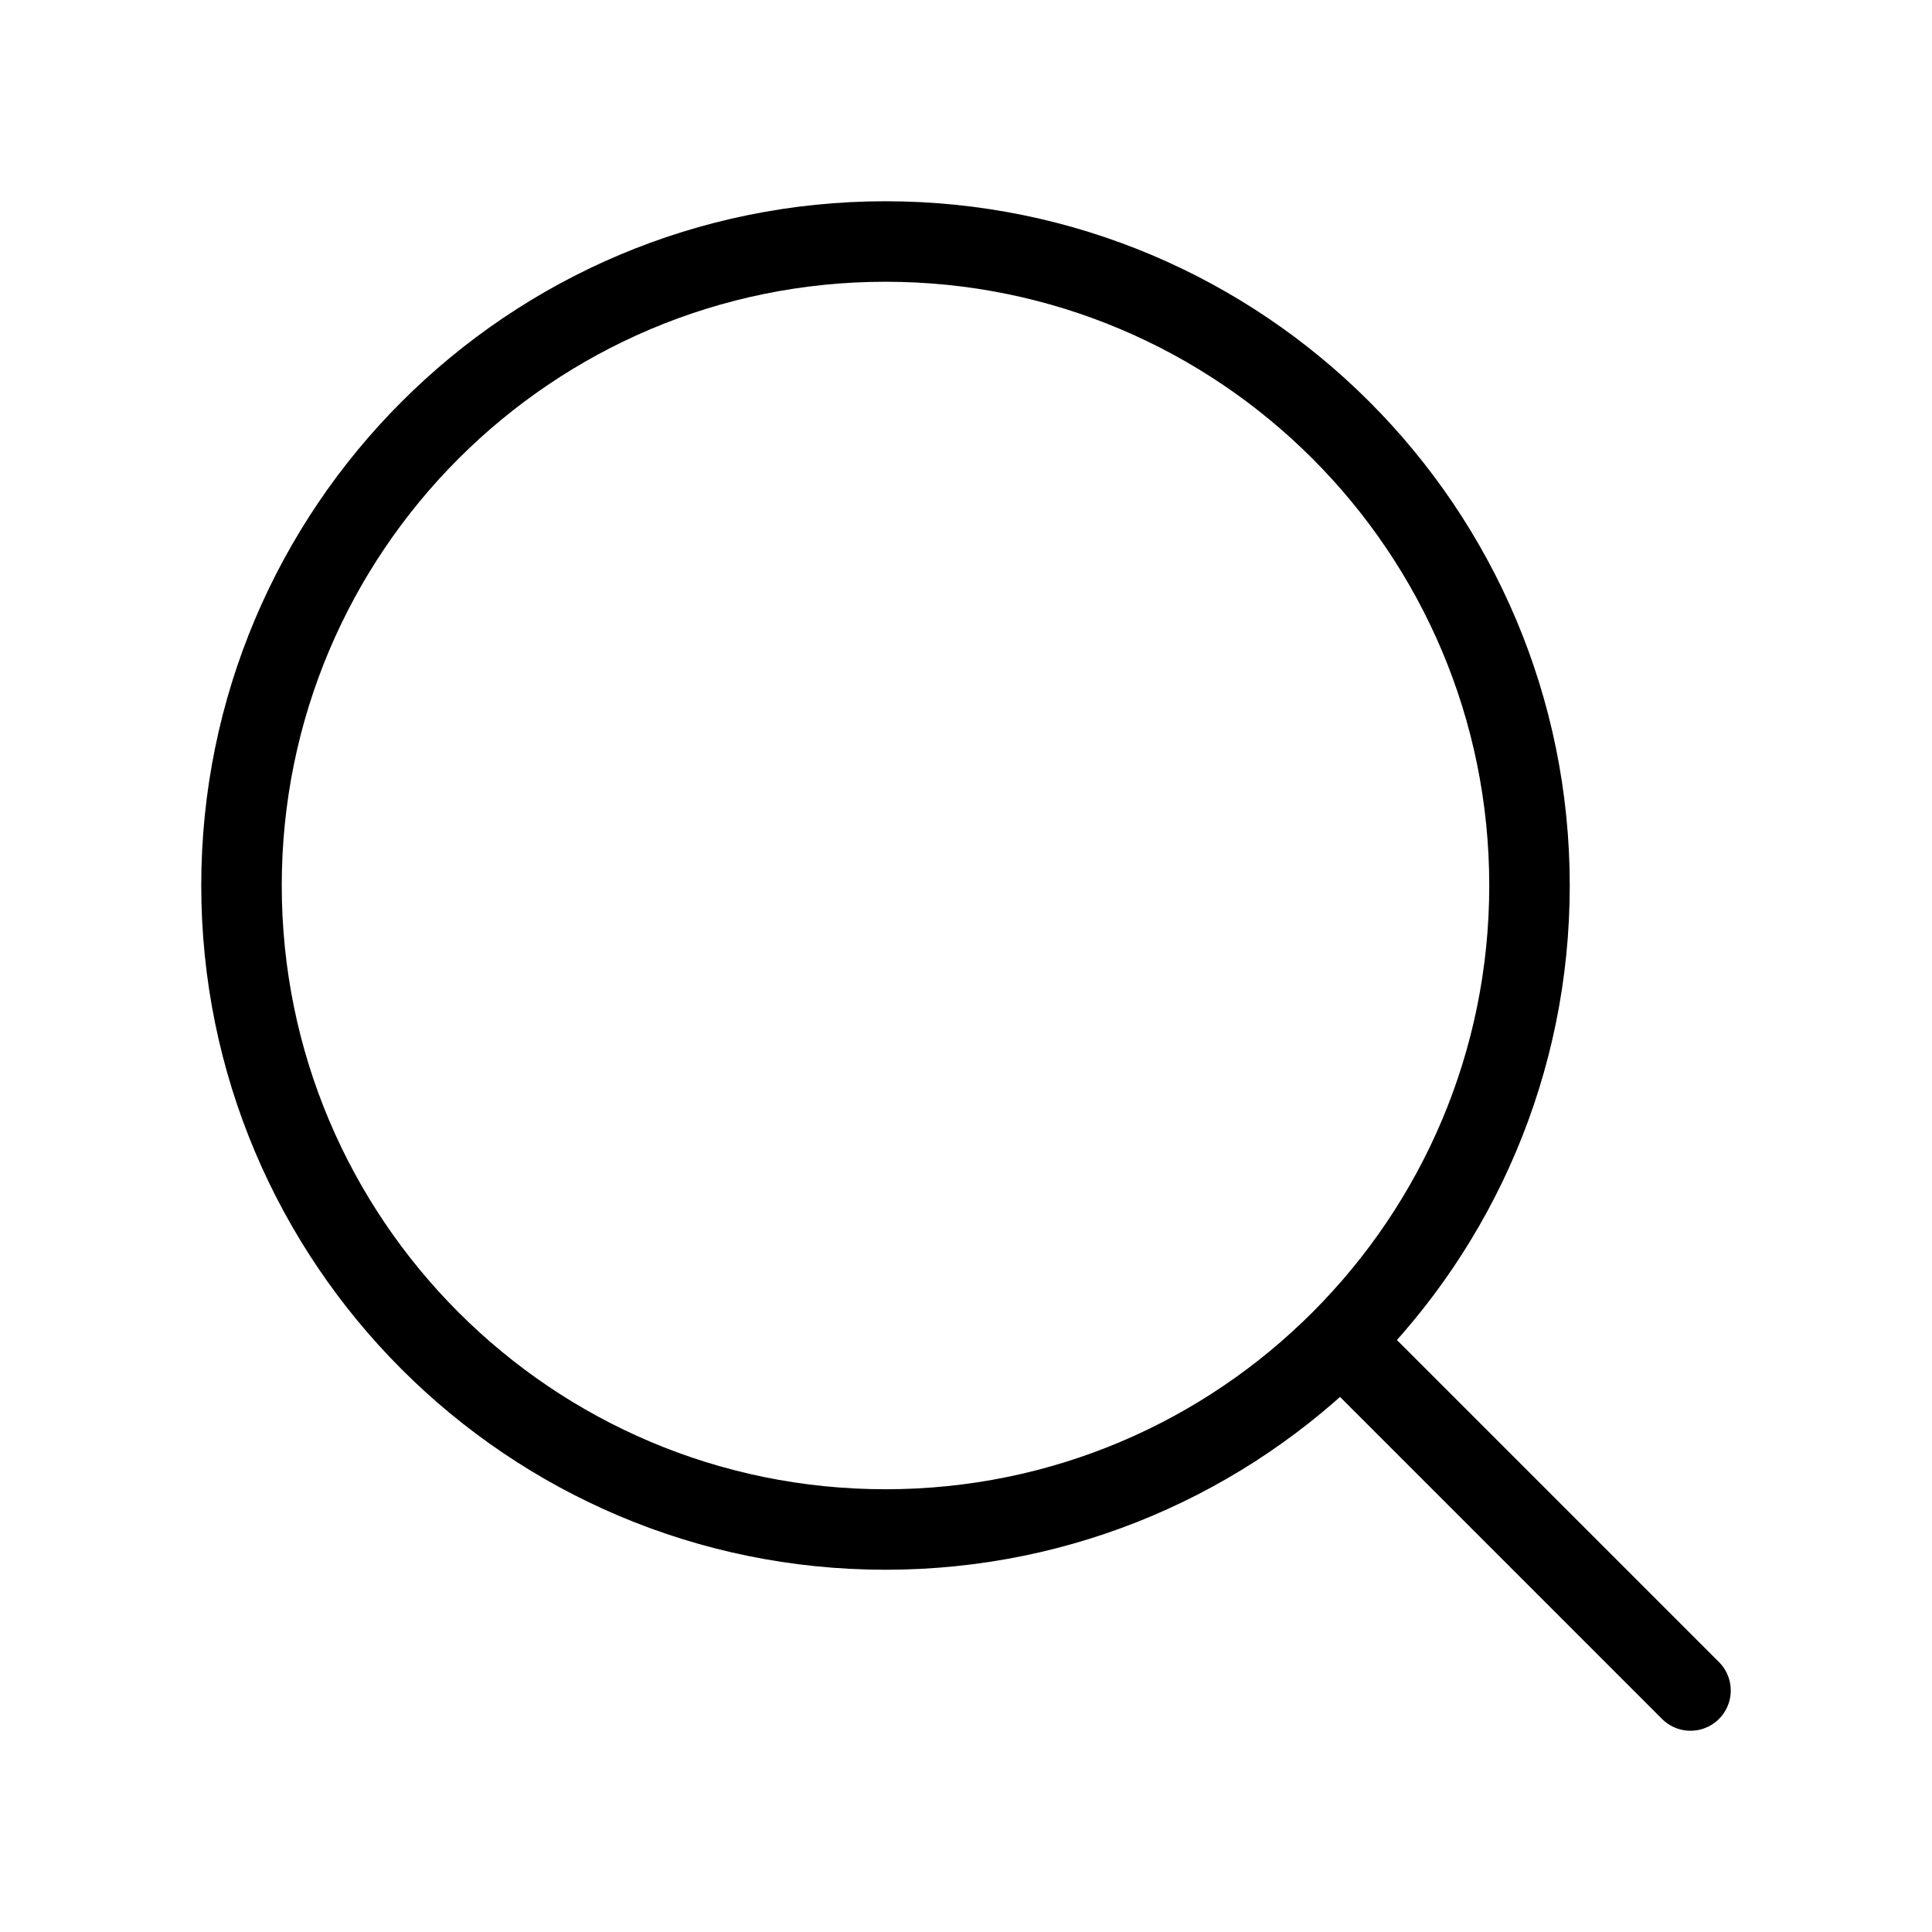
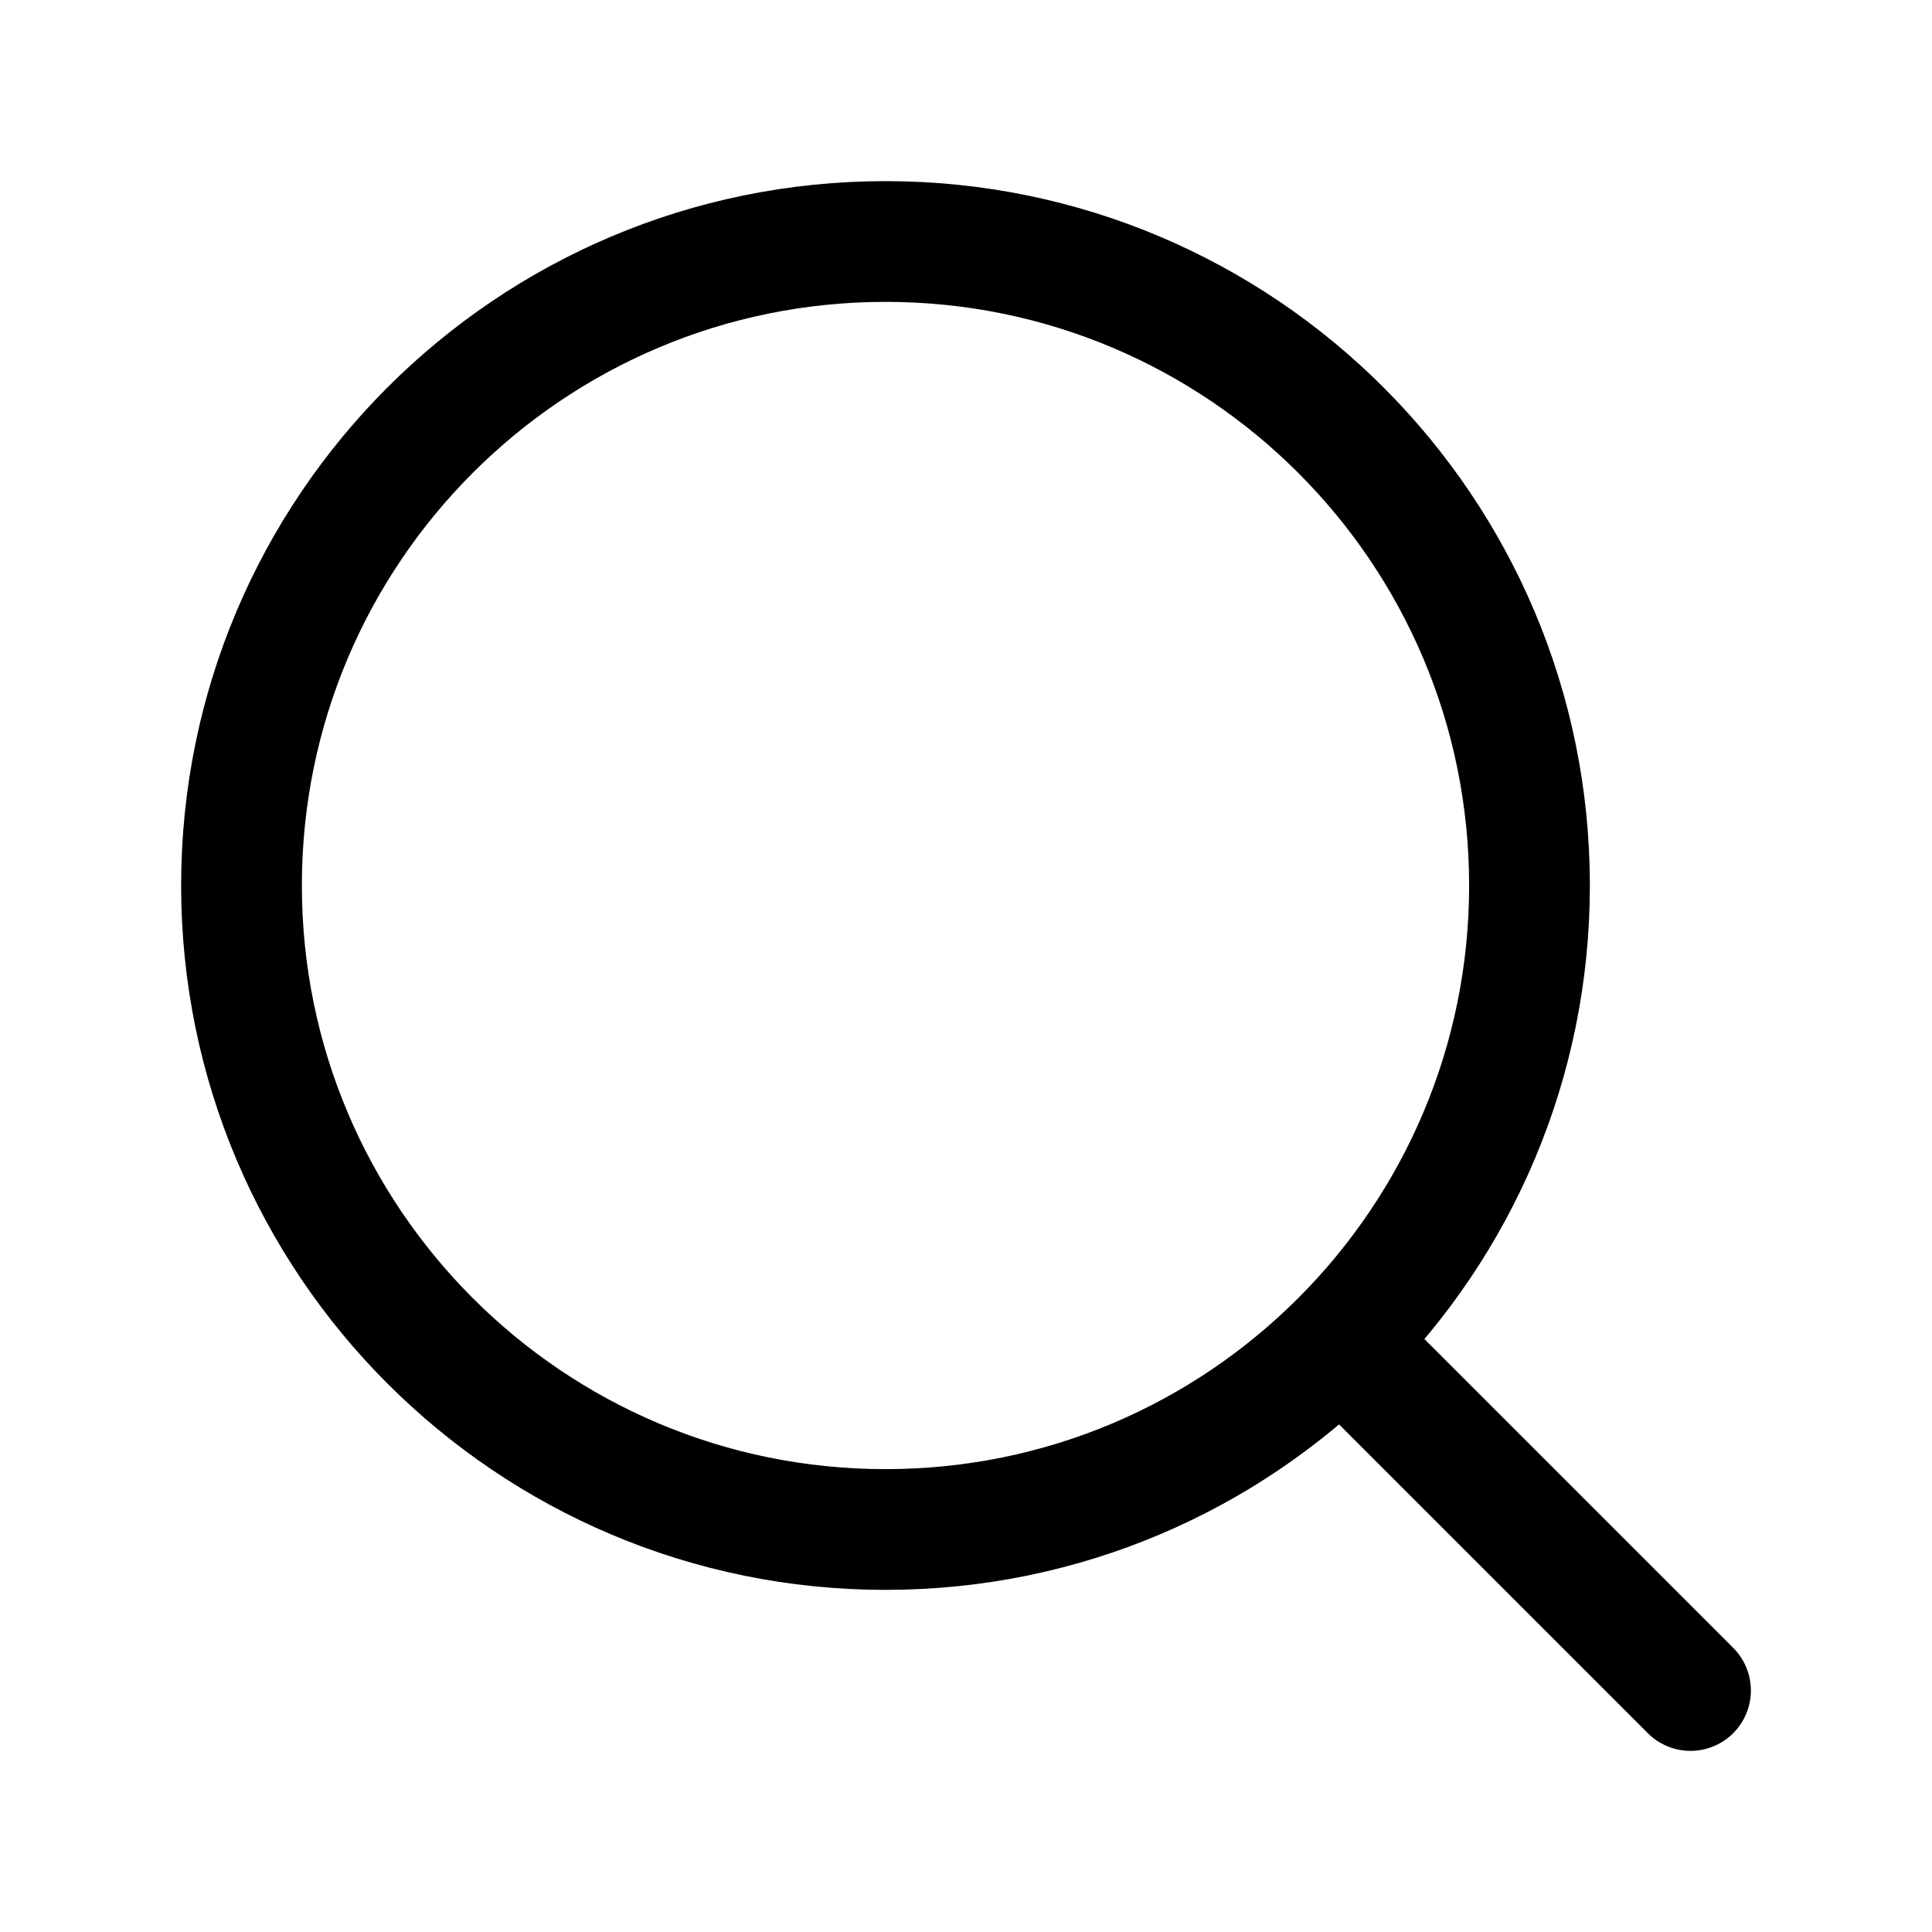
- <svg xmlns="http://www.w3.org/2000/svg" width="24" height="24" viewBox="0 0 24 24" stroke-width="1" fill="none">
+ <svg xmlns="http://www.w3.org/2000/svg" width="24" height="24" viewBox="0 0 24 24" stroke-width="1.5" fill="none">
  <path d="M17 17L21 21" stroke="currentColor" stroke-linecap="round" stroke-linejoin="round" />
  <path d="M3 11C3 15.418 6.582 19 11 19C13.213 19 15.216 18.102 16.664 16.649C18.108 15.202 19 13.205 19 11C19 6.582 15.418 3 11 3C6.582 3 3 6.582 3 11Z" stroke="currentColor" stroke-linecap="round" stroke-linejoin="round" />
</svg>
